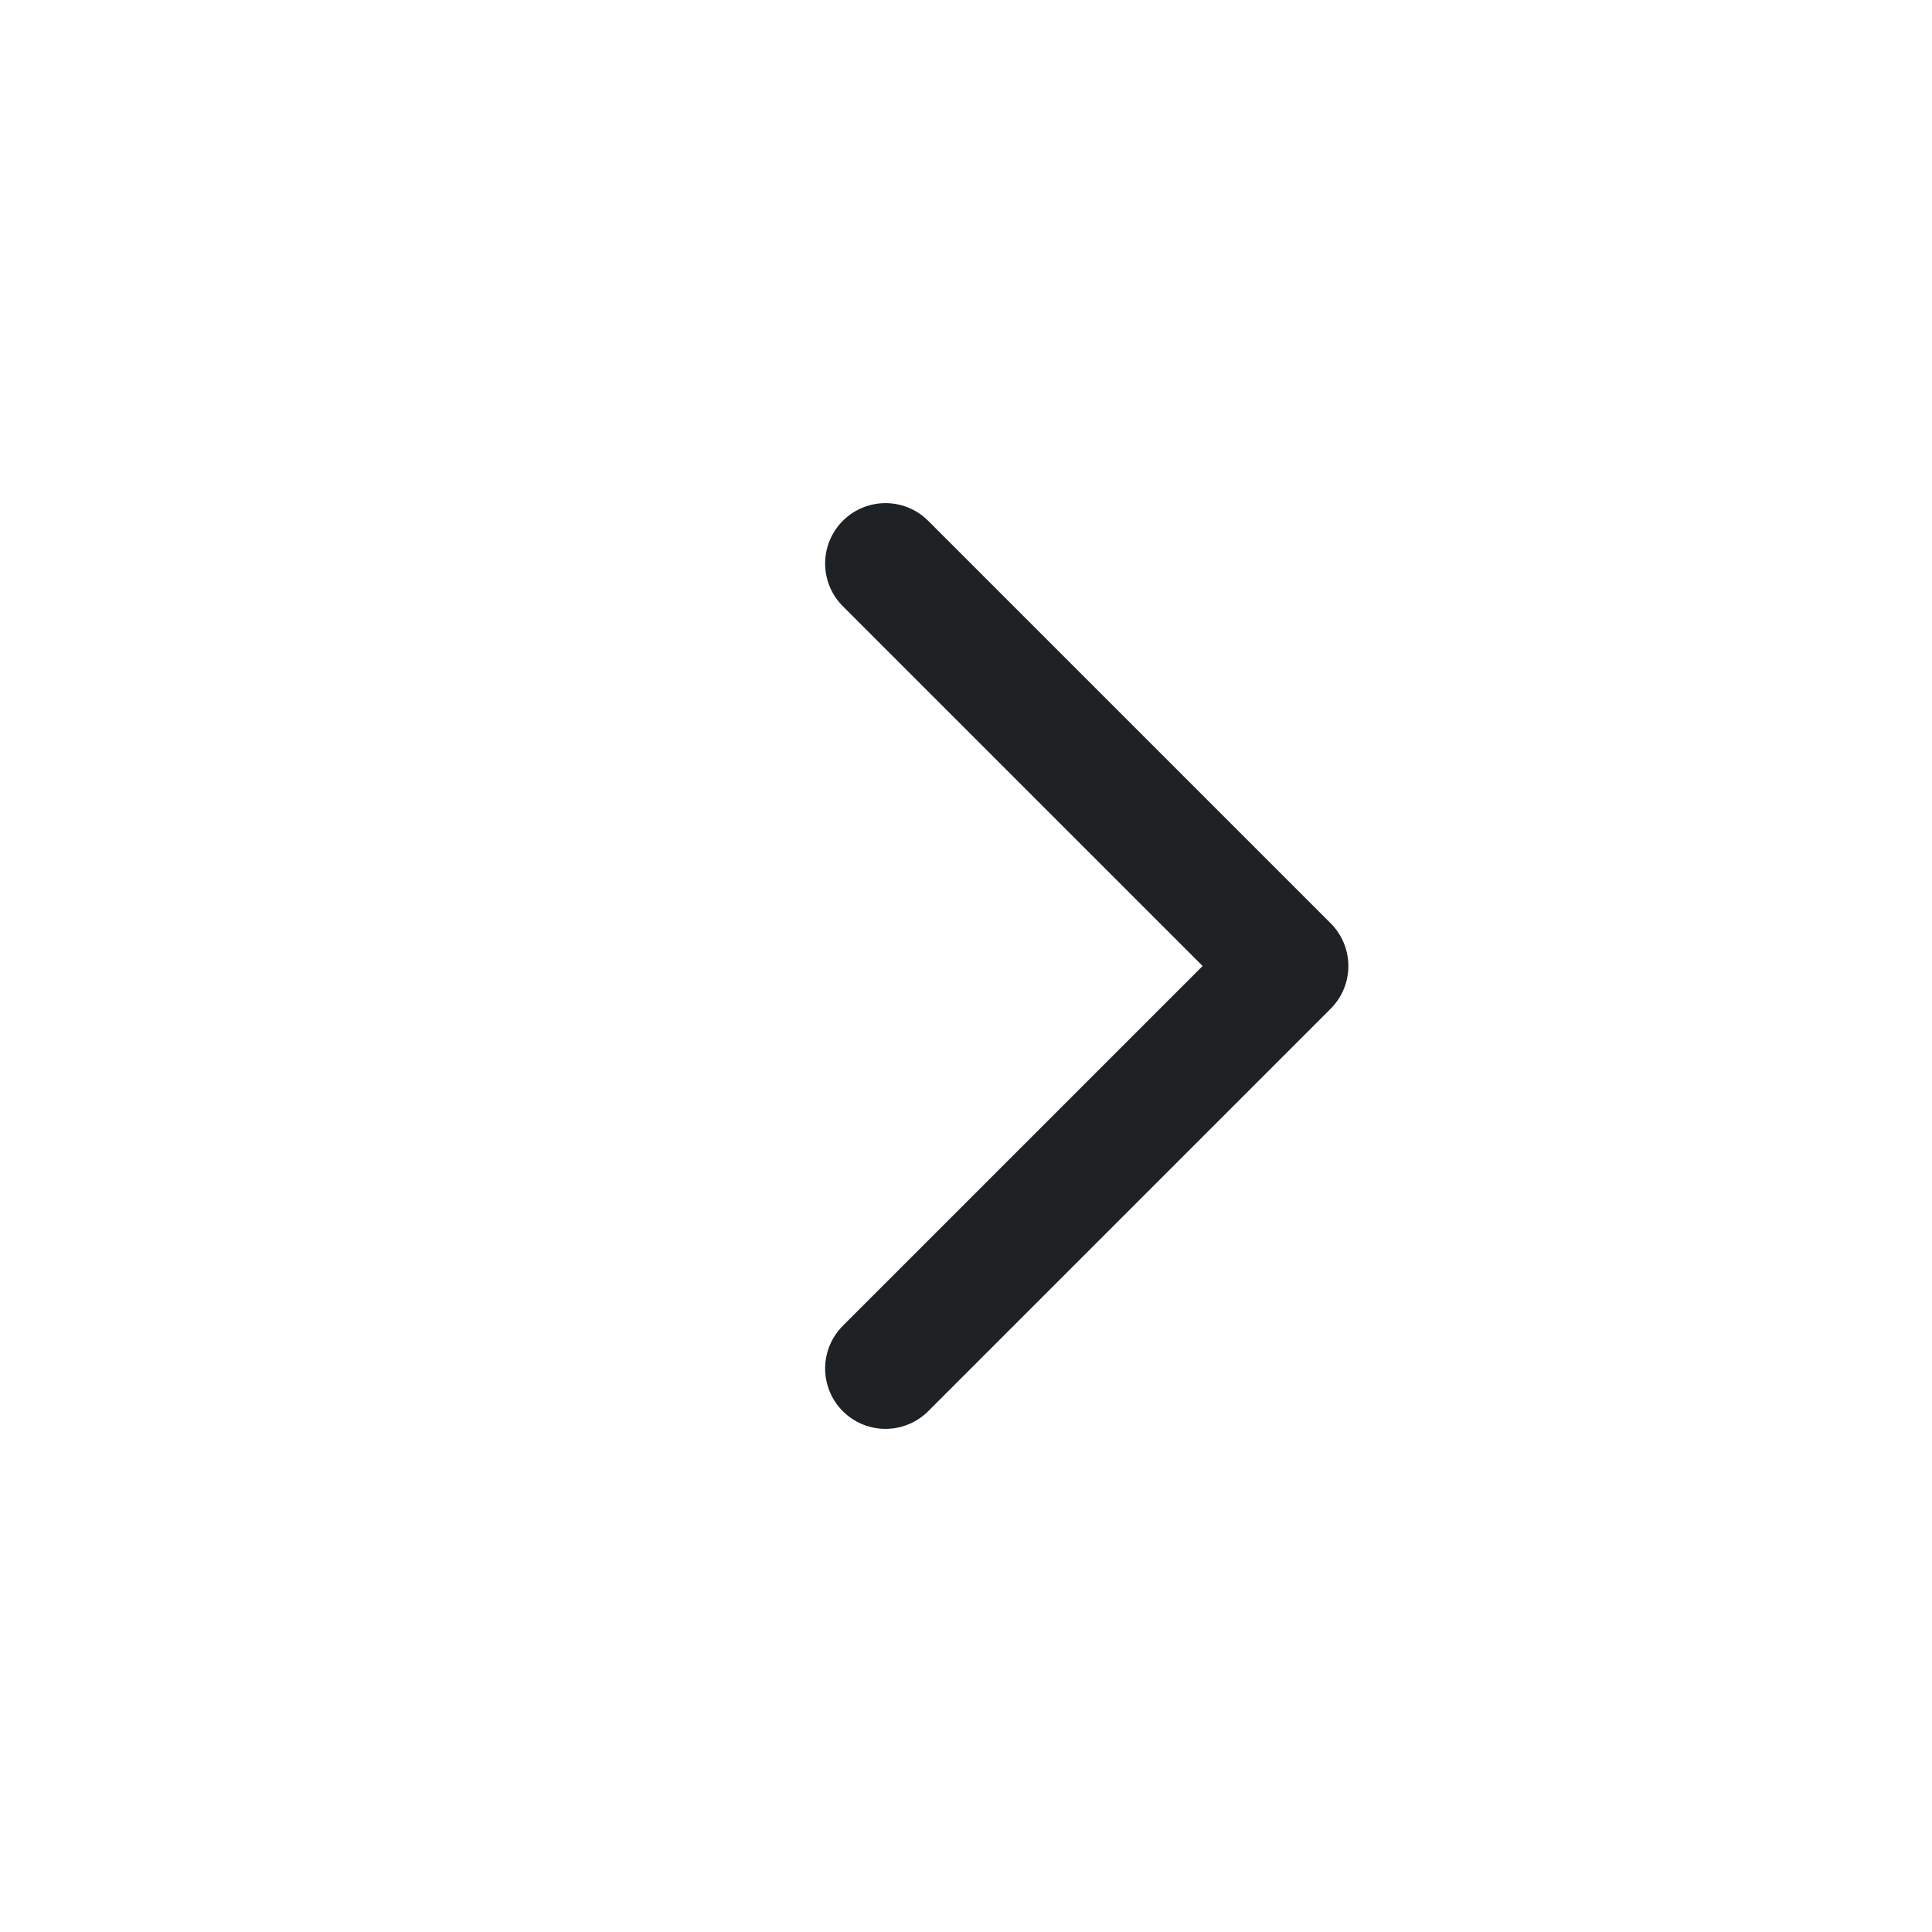
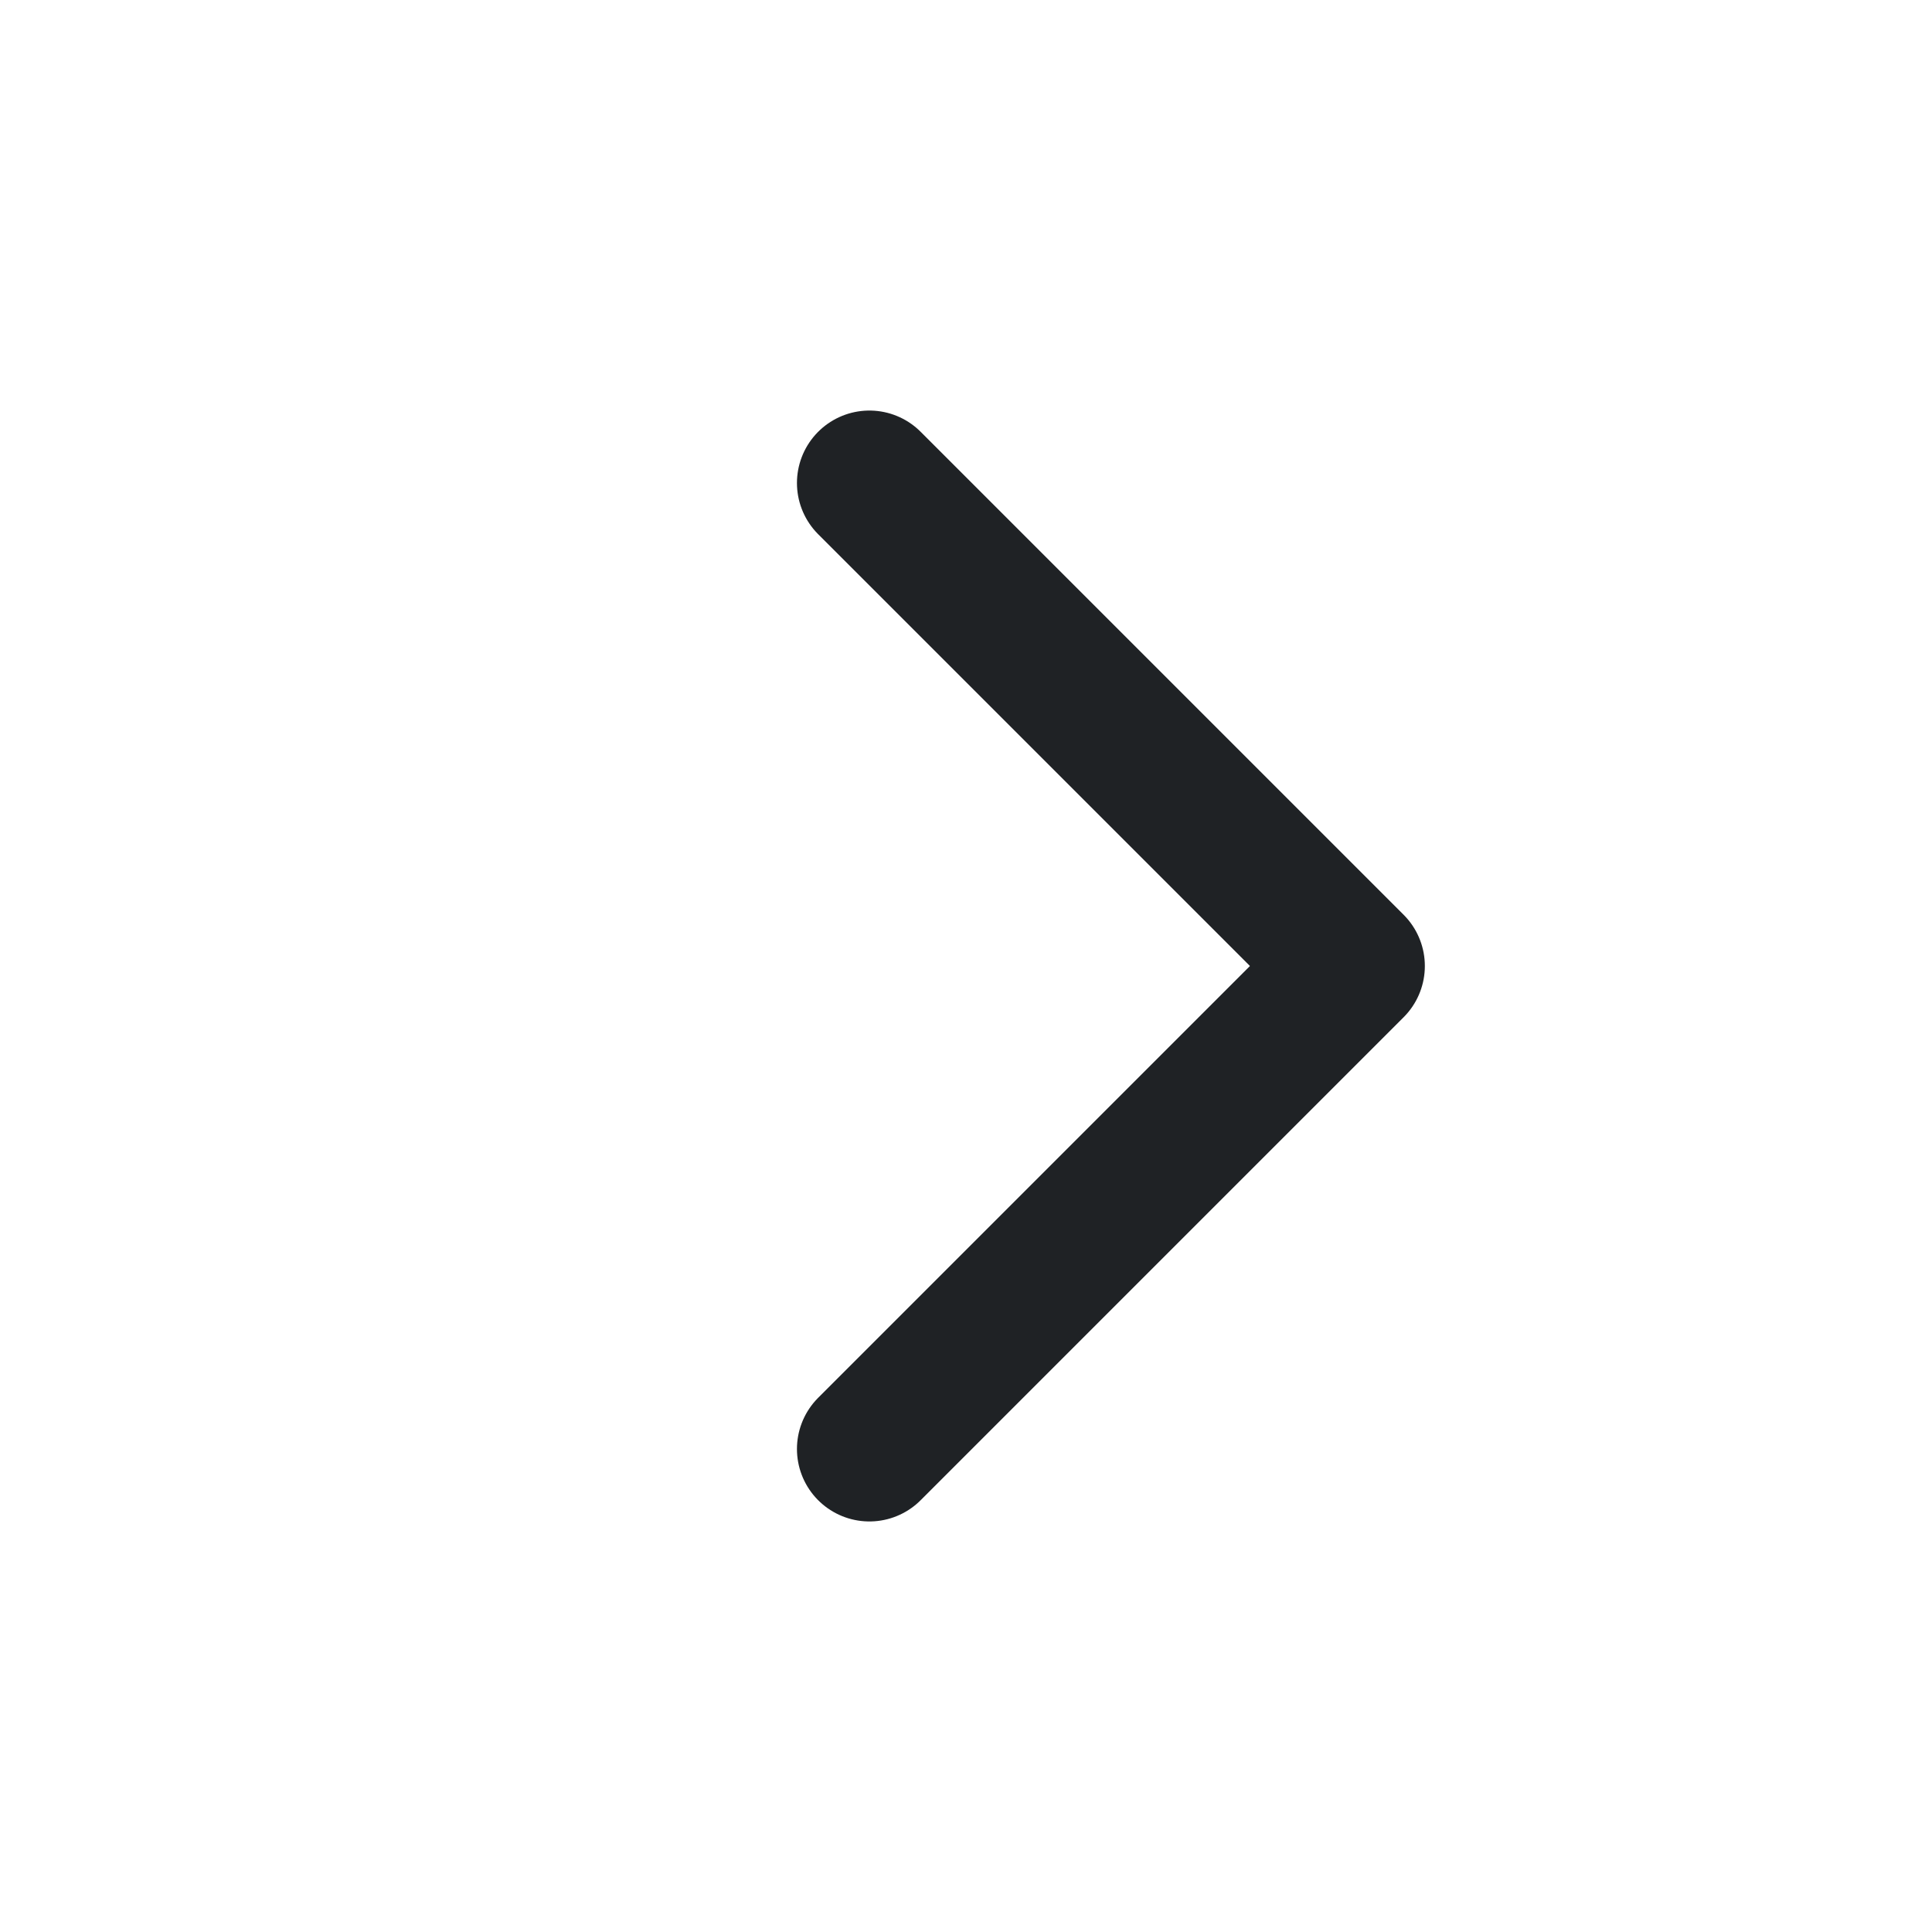
- <svg xmlns="http://www.w3.org/2000/svg" width="24" height="24" viewBox="0 0 24 24" fill="none">
-   <path d="M11 7L16 12L11 17" stroke-width="1.5" stroke-linecap="round" stroke-linejoin="round" stroke="#1F2225" />
+ <svg xmlns="http://www.w3.org/2000/svg" width="20" height="20" viewBox="0 0 20 20" fill="none">
+   <path d="M9 5L14 10L9 15" stroke-width="1.5" stroke-linecap="round" stroke-linejoin="round" stroke="#1F2225" />
</svg>
